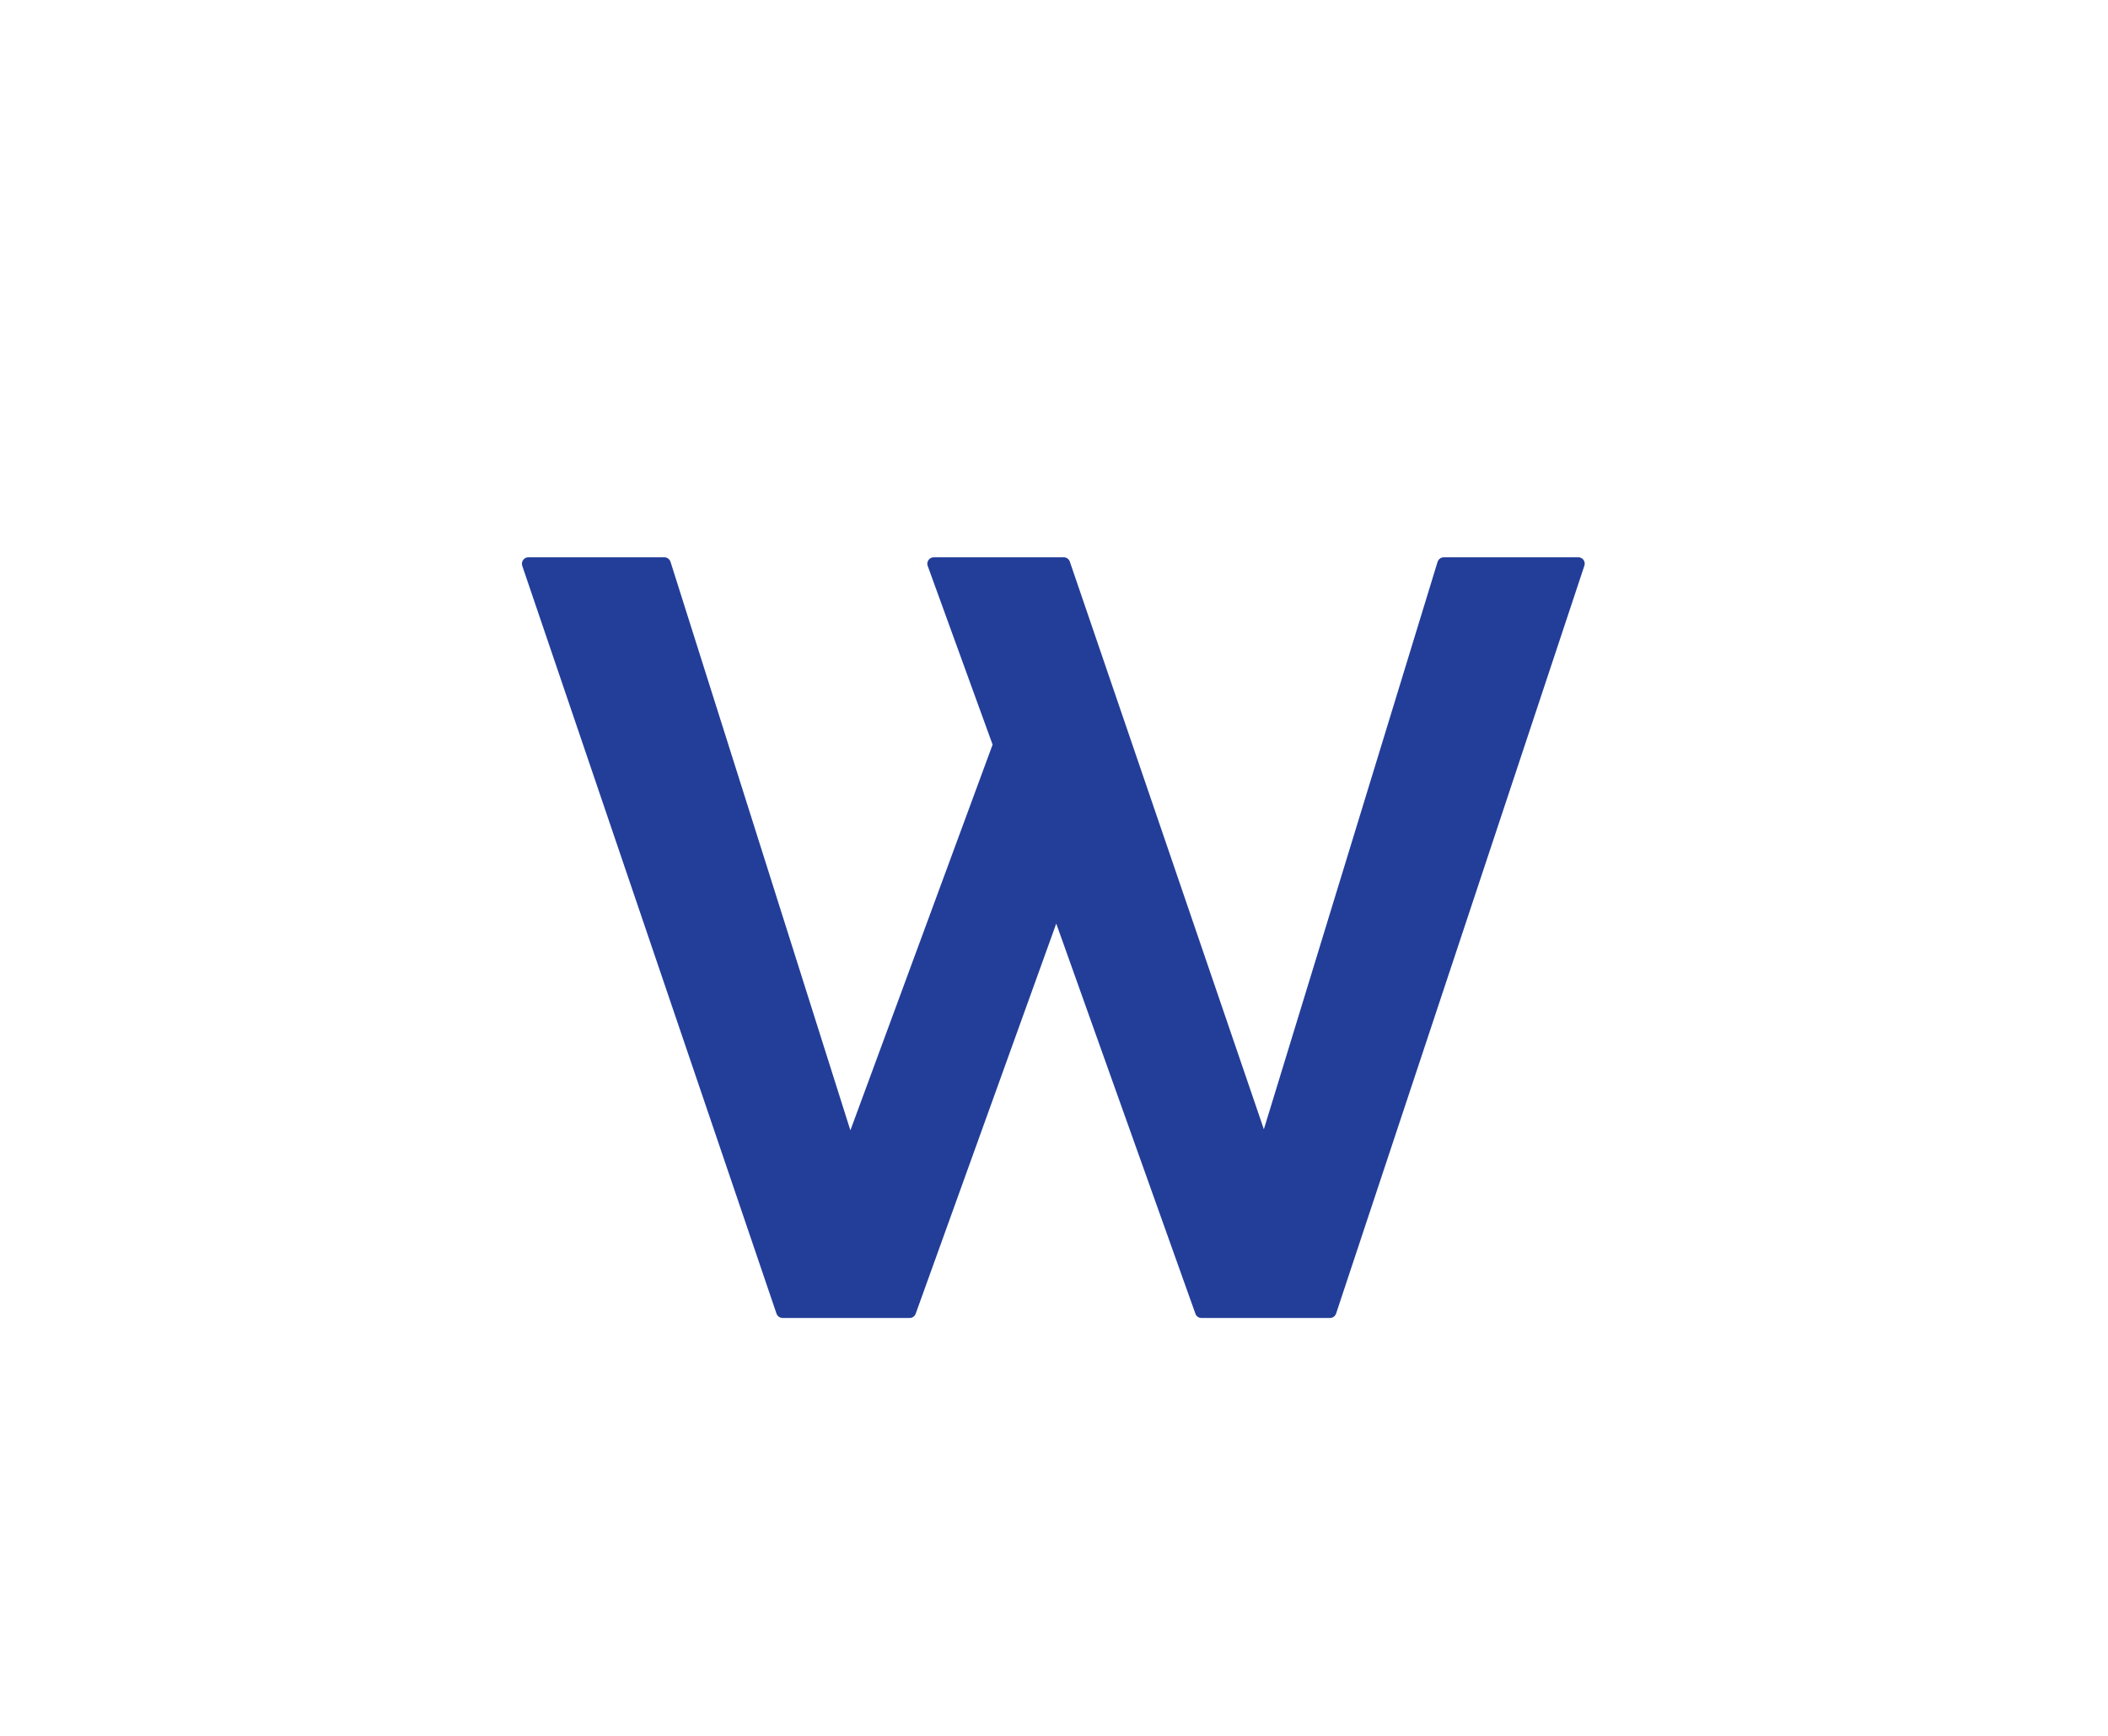
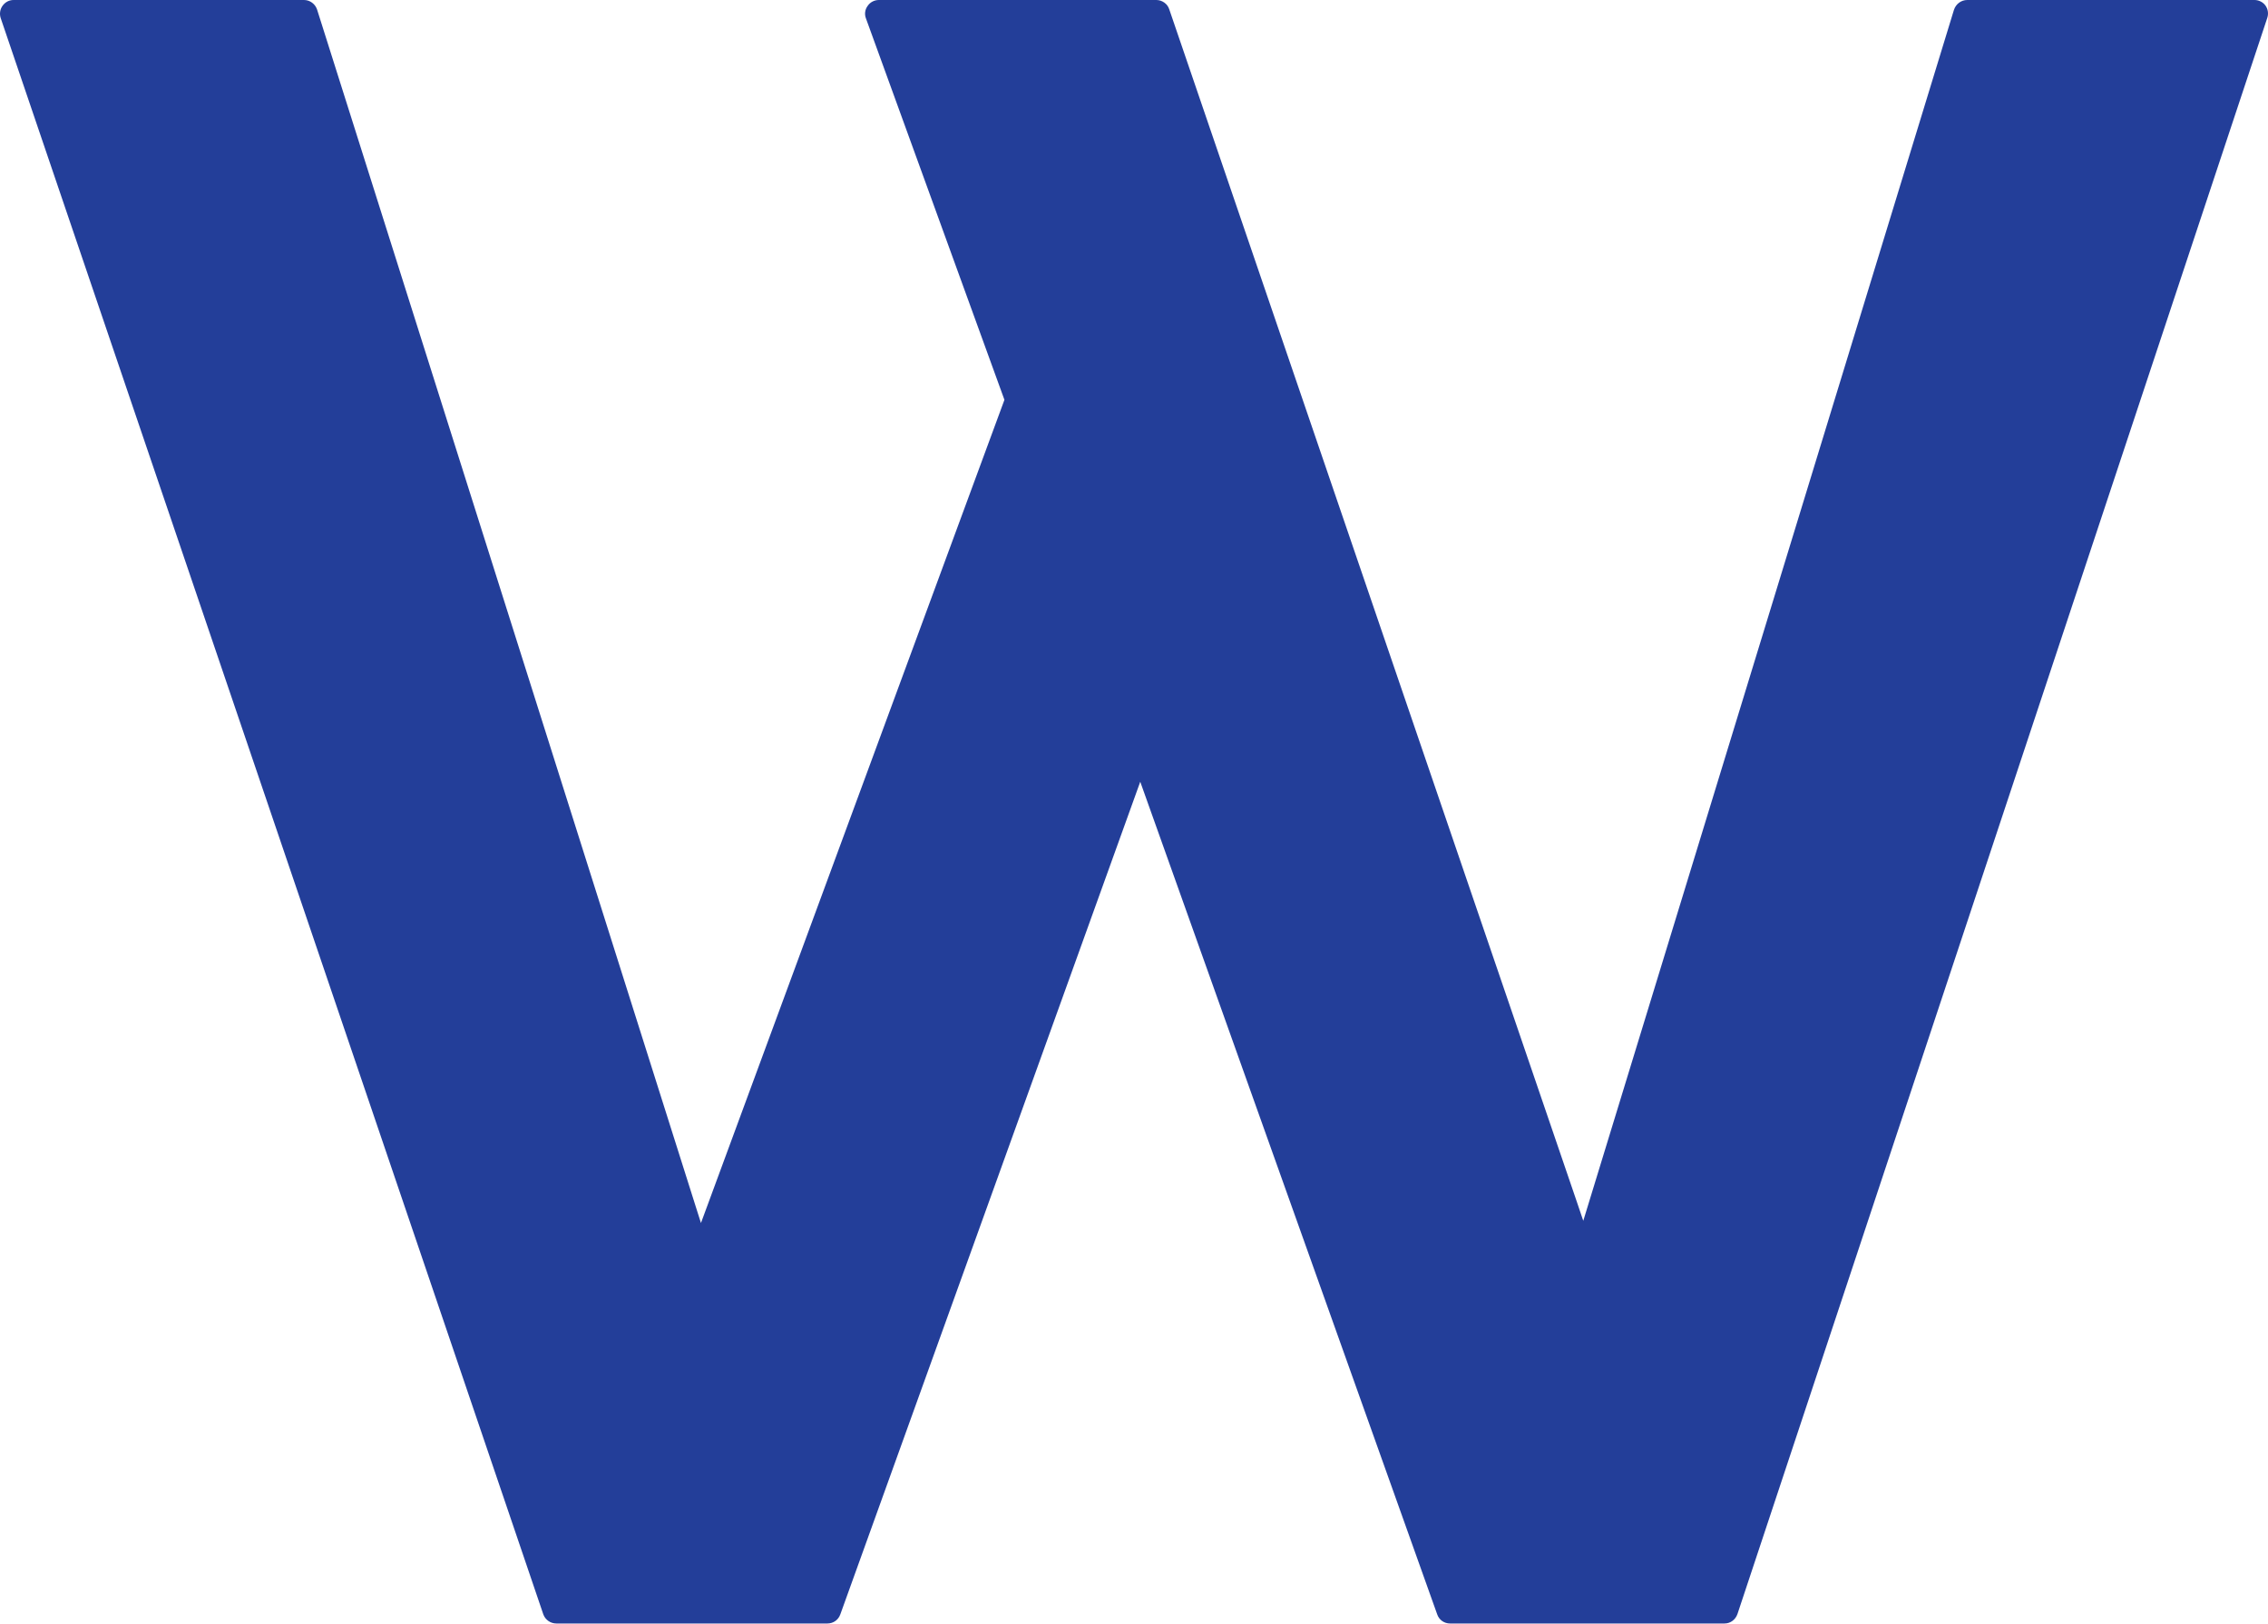
- <svg xmlns="http://www.w3.org/2000/svg" version="1.1" id="Layer_1" x="0px" y="0px" width="191.951px" height="158.078px" viewBox="0 0 191.951 158.078" enable-background="new 0 0 191.951 158.078" xml:space="preserve">
-   <g>
-     <g>
-       <g>
-         <path fill="#233E99" d="M144.27,51.518c0.062-0.186,0.031-0.376-0.074-0.527c-0.108-0.15-0.284-0.24-0.47-0.24h-12.258     c-0.257,0-0.486,0.17-0.567,0.421l-15.817,51.669l-0.256-0.757L97.415,51.142c-0.074-0.23-0.304-0.391-0.547-0.391H85.025     c-0.19,0-0.374,0.096-0.475,0.249c-0.116,0.153-0.144,0.354-0.076,0.533l5.91,16.277l-0.032,0.089l-12.917,35.035l-0.229-0.721     L61.055,51.16c-0.08-0.241-0.304-0.409-0.558-0.409H48.105c-0.186,0-0.351,0.085-0.467,0.24c-0.112,0.15-0.143,0.349-0.084,0.531     l23.154,68.11c0.084,0.233,0.306,0.39,0.558,0.39h11.562c0.254,0,0.468-0.149,0.555-0.393l12.797-35.522l12.67,35.522     c0.078,0.238,0.298,0.393,0.549,0.393h11.712c0.251,0,0.47-0.162,0.554-0.409L144.27,51.518z" />
+ <svg xmlns="http://www.w3.org/2000/svg" version="1.1" id="svg6075" viewBox="0 0 96.777 69.271" height="19.55mm" width="27.313mm">
+   <defs id="defs6077" />
+   <g transform="translate(-240.1829,-332.0124)" id="layer1">
+     <g transform="translate(192.6582,281.2614)" id="g6624">
+       <g id="g6626">
+         <g id="g6628">
+           <path style="fill:#233e99" d="m 144.27,51.518 c 0.062,-0.186 0.031,-0.376 -0.074,-0.527 -0.108,-0.15 -0.284,-0.24 -0.47,-0.24 l -12.258,0 c -0.257,0 -0.486,0.17 -0.567,0.421 l -15.817,51.669 -0.256,-0.757 -17.413,-50.942 c -0.074,-0.23 -0.304,-0.391 -0.547,-0.391 l -11.843,0 c -0.19,0 -0.374,0.096 -0.475,0.249 -0.116,0.153 -0.144,0.354 -0.076,0.533 l 5.91,16.277 -0.032,0.089 -12.917,35.035 -0.229,-0.721 L 61.055,51.16 c -0.08,-0.241 -0.304,-0.409 -0.558,-0.409 l -12.392,0 c -0.186,0 -0.351,0.085 -0.467,0.24 -0.112,0.15 -0.143,0.349 -0.084,0.531 l 23.154,68.11 c 0.084,0.233 0.306,0.39 0.558,0.39 l 11.562,0 c 0.254,0 0.468,-0.149 0.555,-0.393 l 12.797,-35.522 12.67,35.522 c 0.078,0.238 0.298,0.393 0.549,0.393 l 11.712,0 c 0.251,0 0.47,-0.162 0.554,-0.409 L 144.27,51.518 Z" id="path6630" />
+         </g>
      </g>
    </g>
  </g>
</svg>
